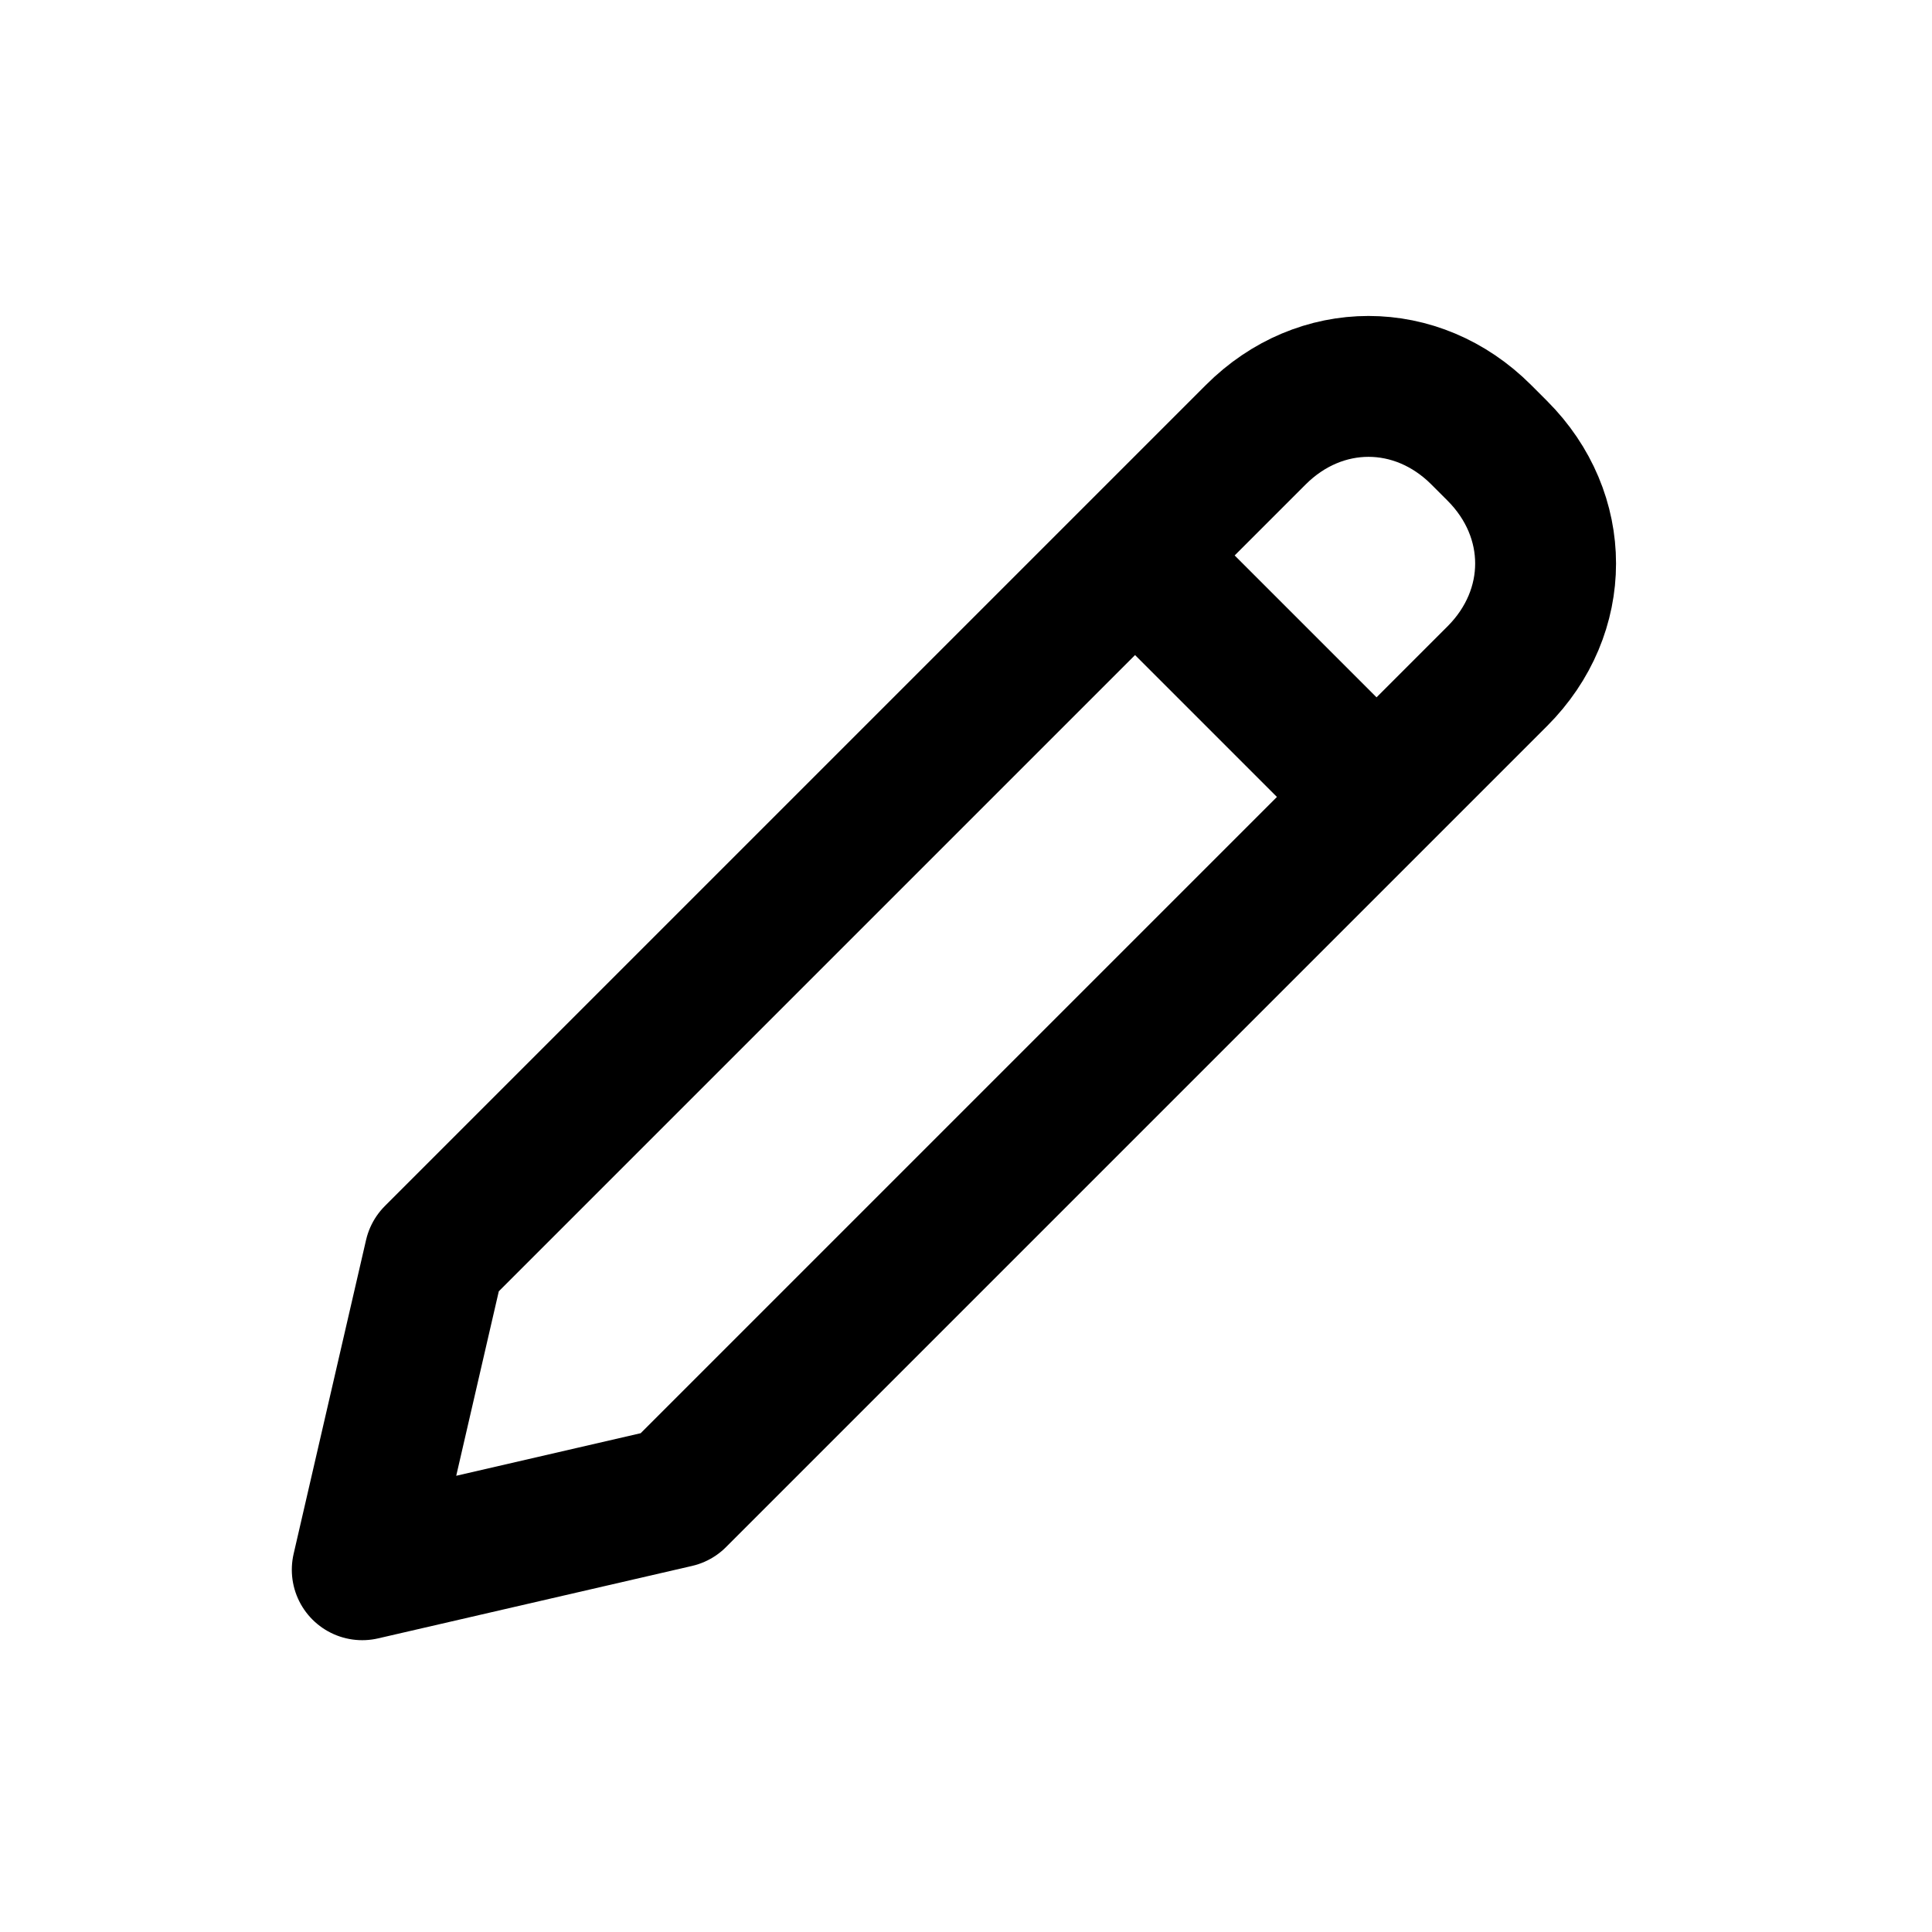
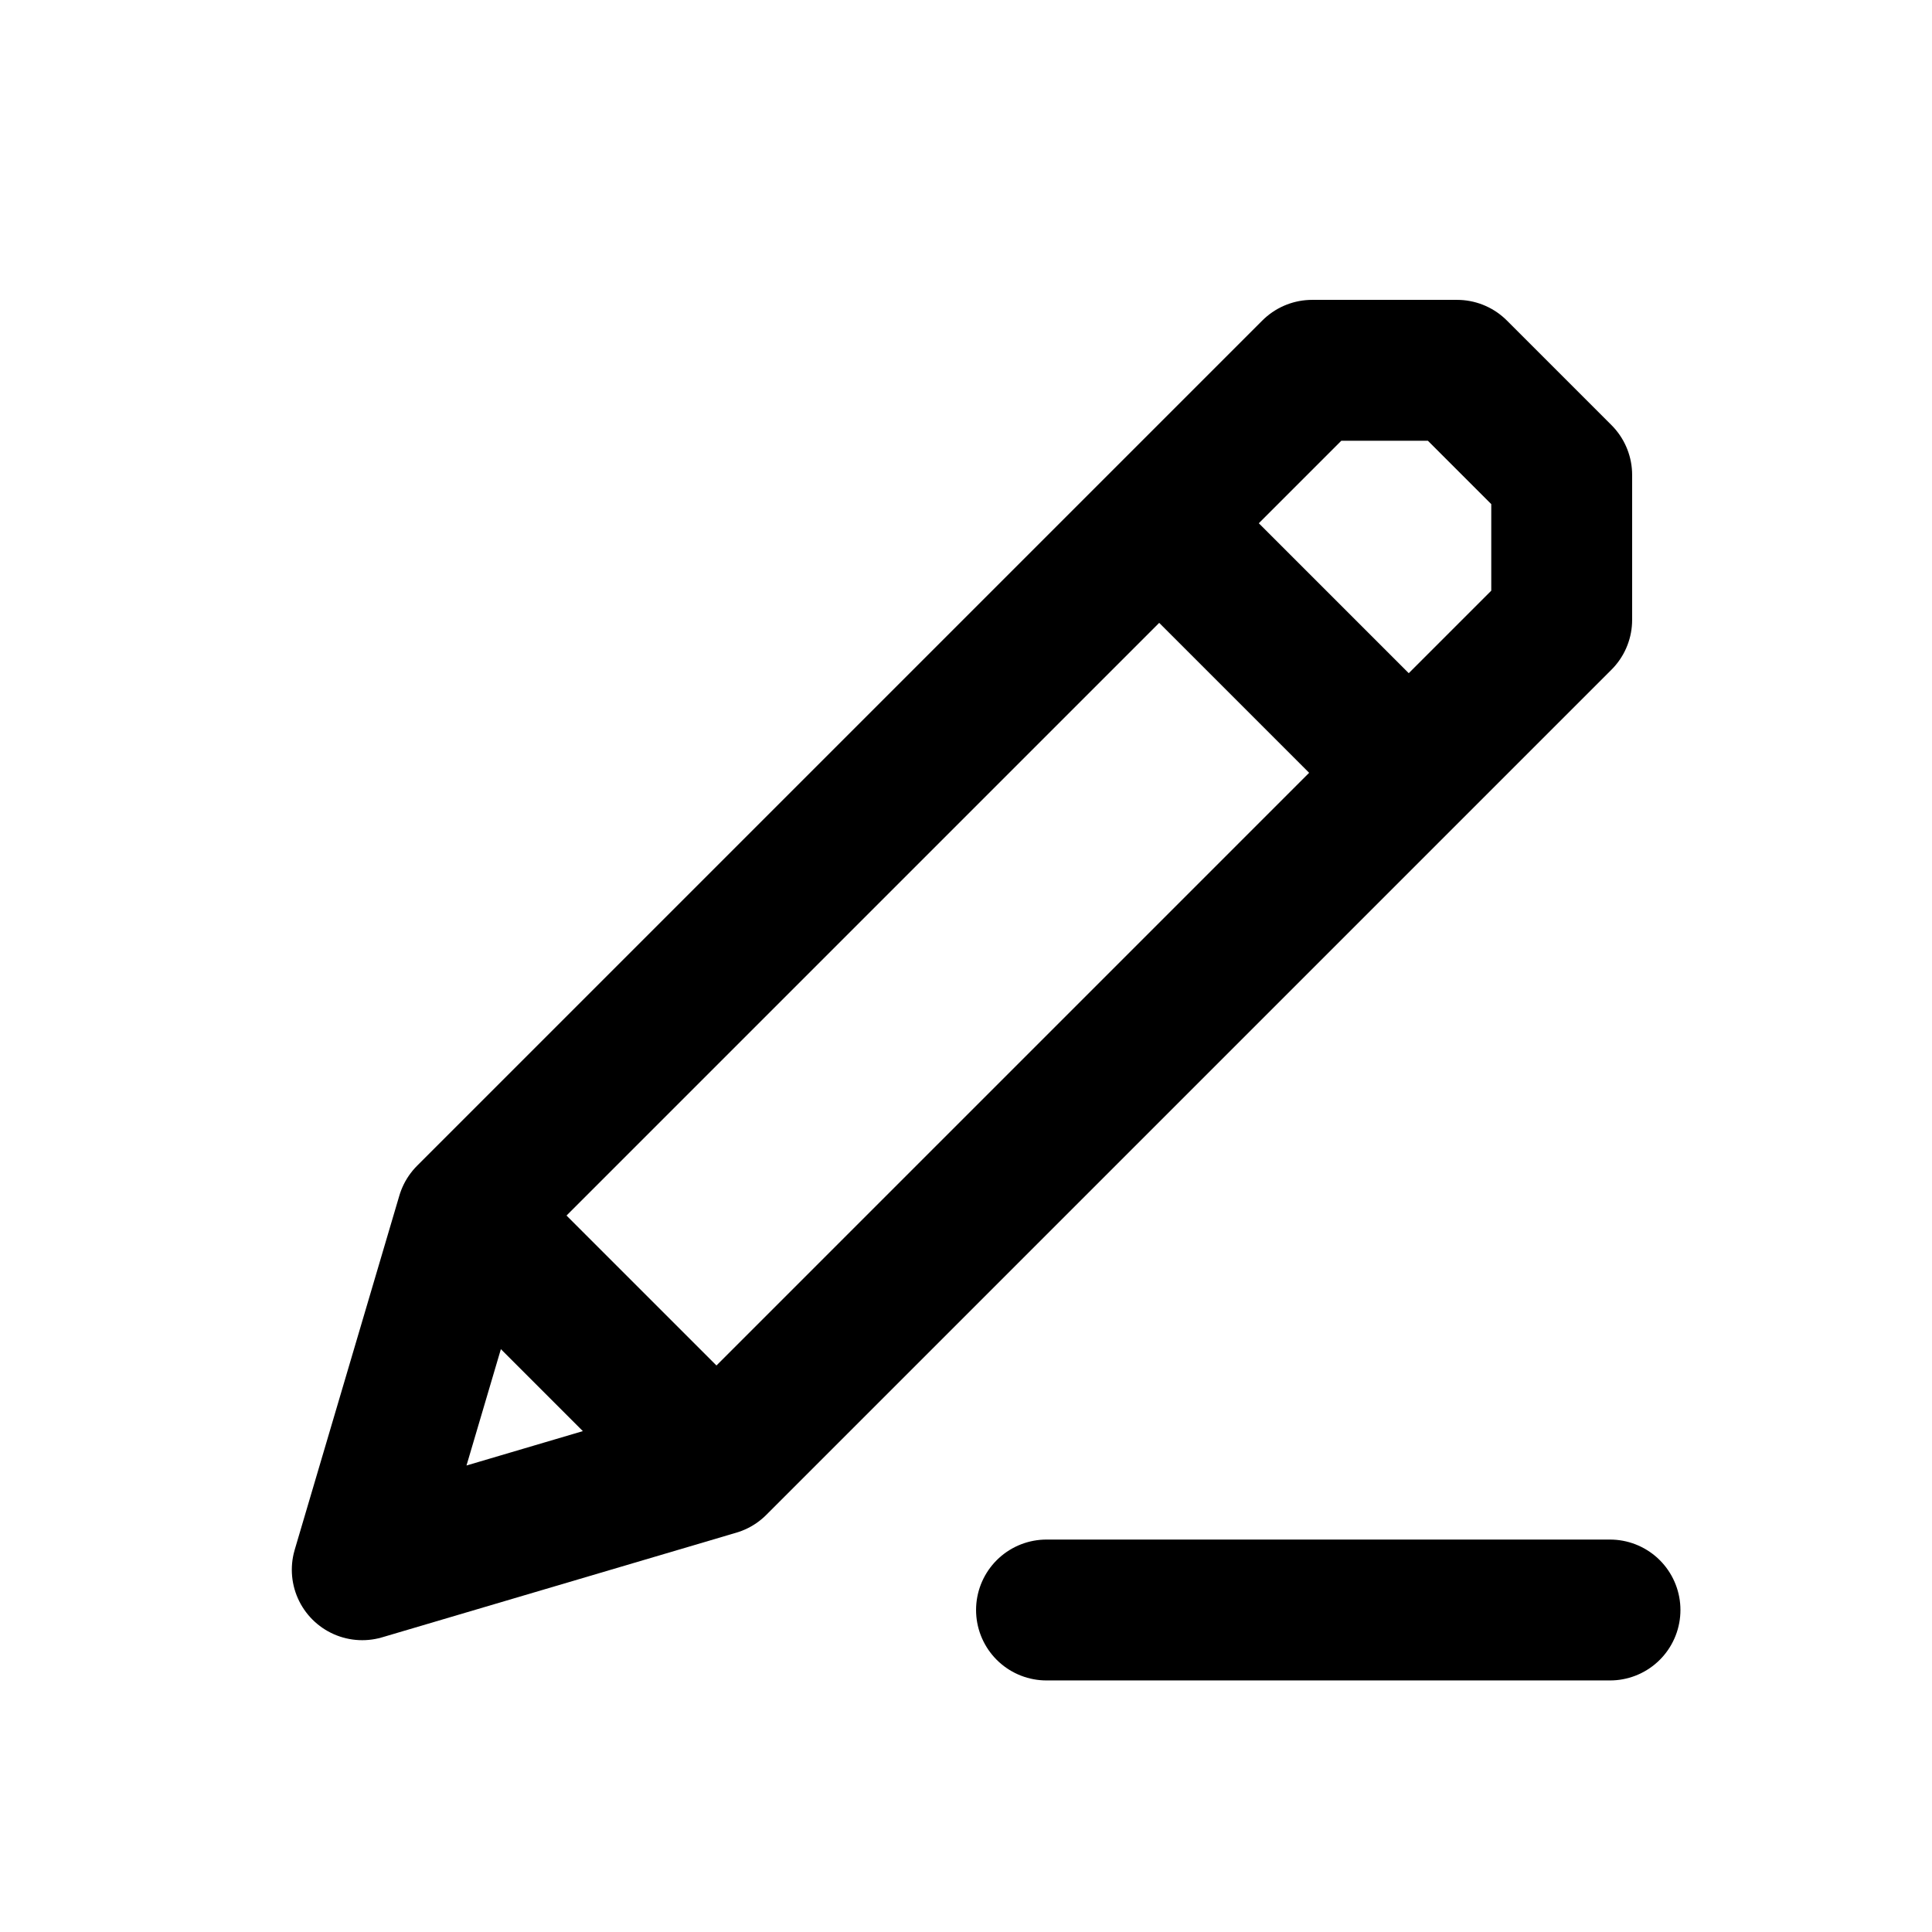
<svg xmlns="http://www.w3.org/2000/svg" viewBox="0 0 24 24" fill="none" stroke="currentColor" stroke-width="1.75" stroke-linecap="round" stroke-linejoin="round">
-   <path d="M4.5 19.5 L5.4 15.6 L15.6 5.4 C16.4 4.6 17.6 4.6 18.4 5.4 L18.6 5.6 C19.4 6.4 19.4 7.6 18.6 8.4 L8.4 18.6 Z M14.1 6.9 L17.1 9.9" />
+   <path d="M4.5 19.5 L5.8 15.1 L16.3 4.6 L18.1 4.6 L19.4 5.9 L19.4 7.7 L8.9 18.2 Z M5.8 15.1 L8.9 18.2 M14.4 6.5 L17.5 9.6" />
+   <path d="M13 20 H20" />
</svg>
